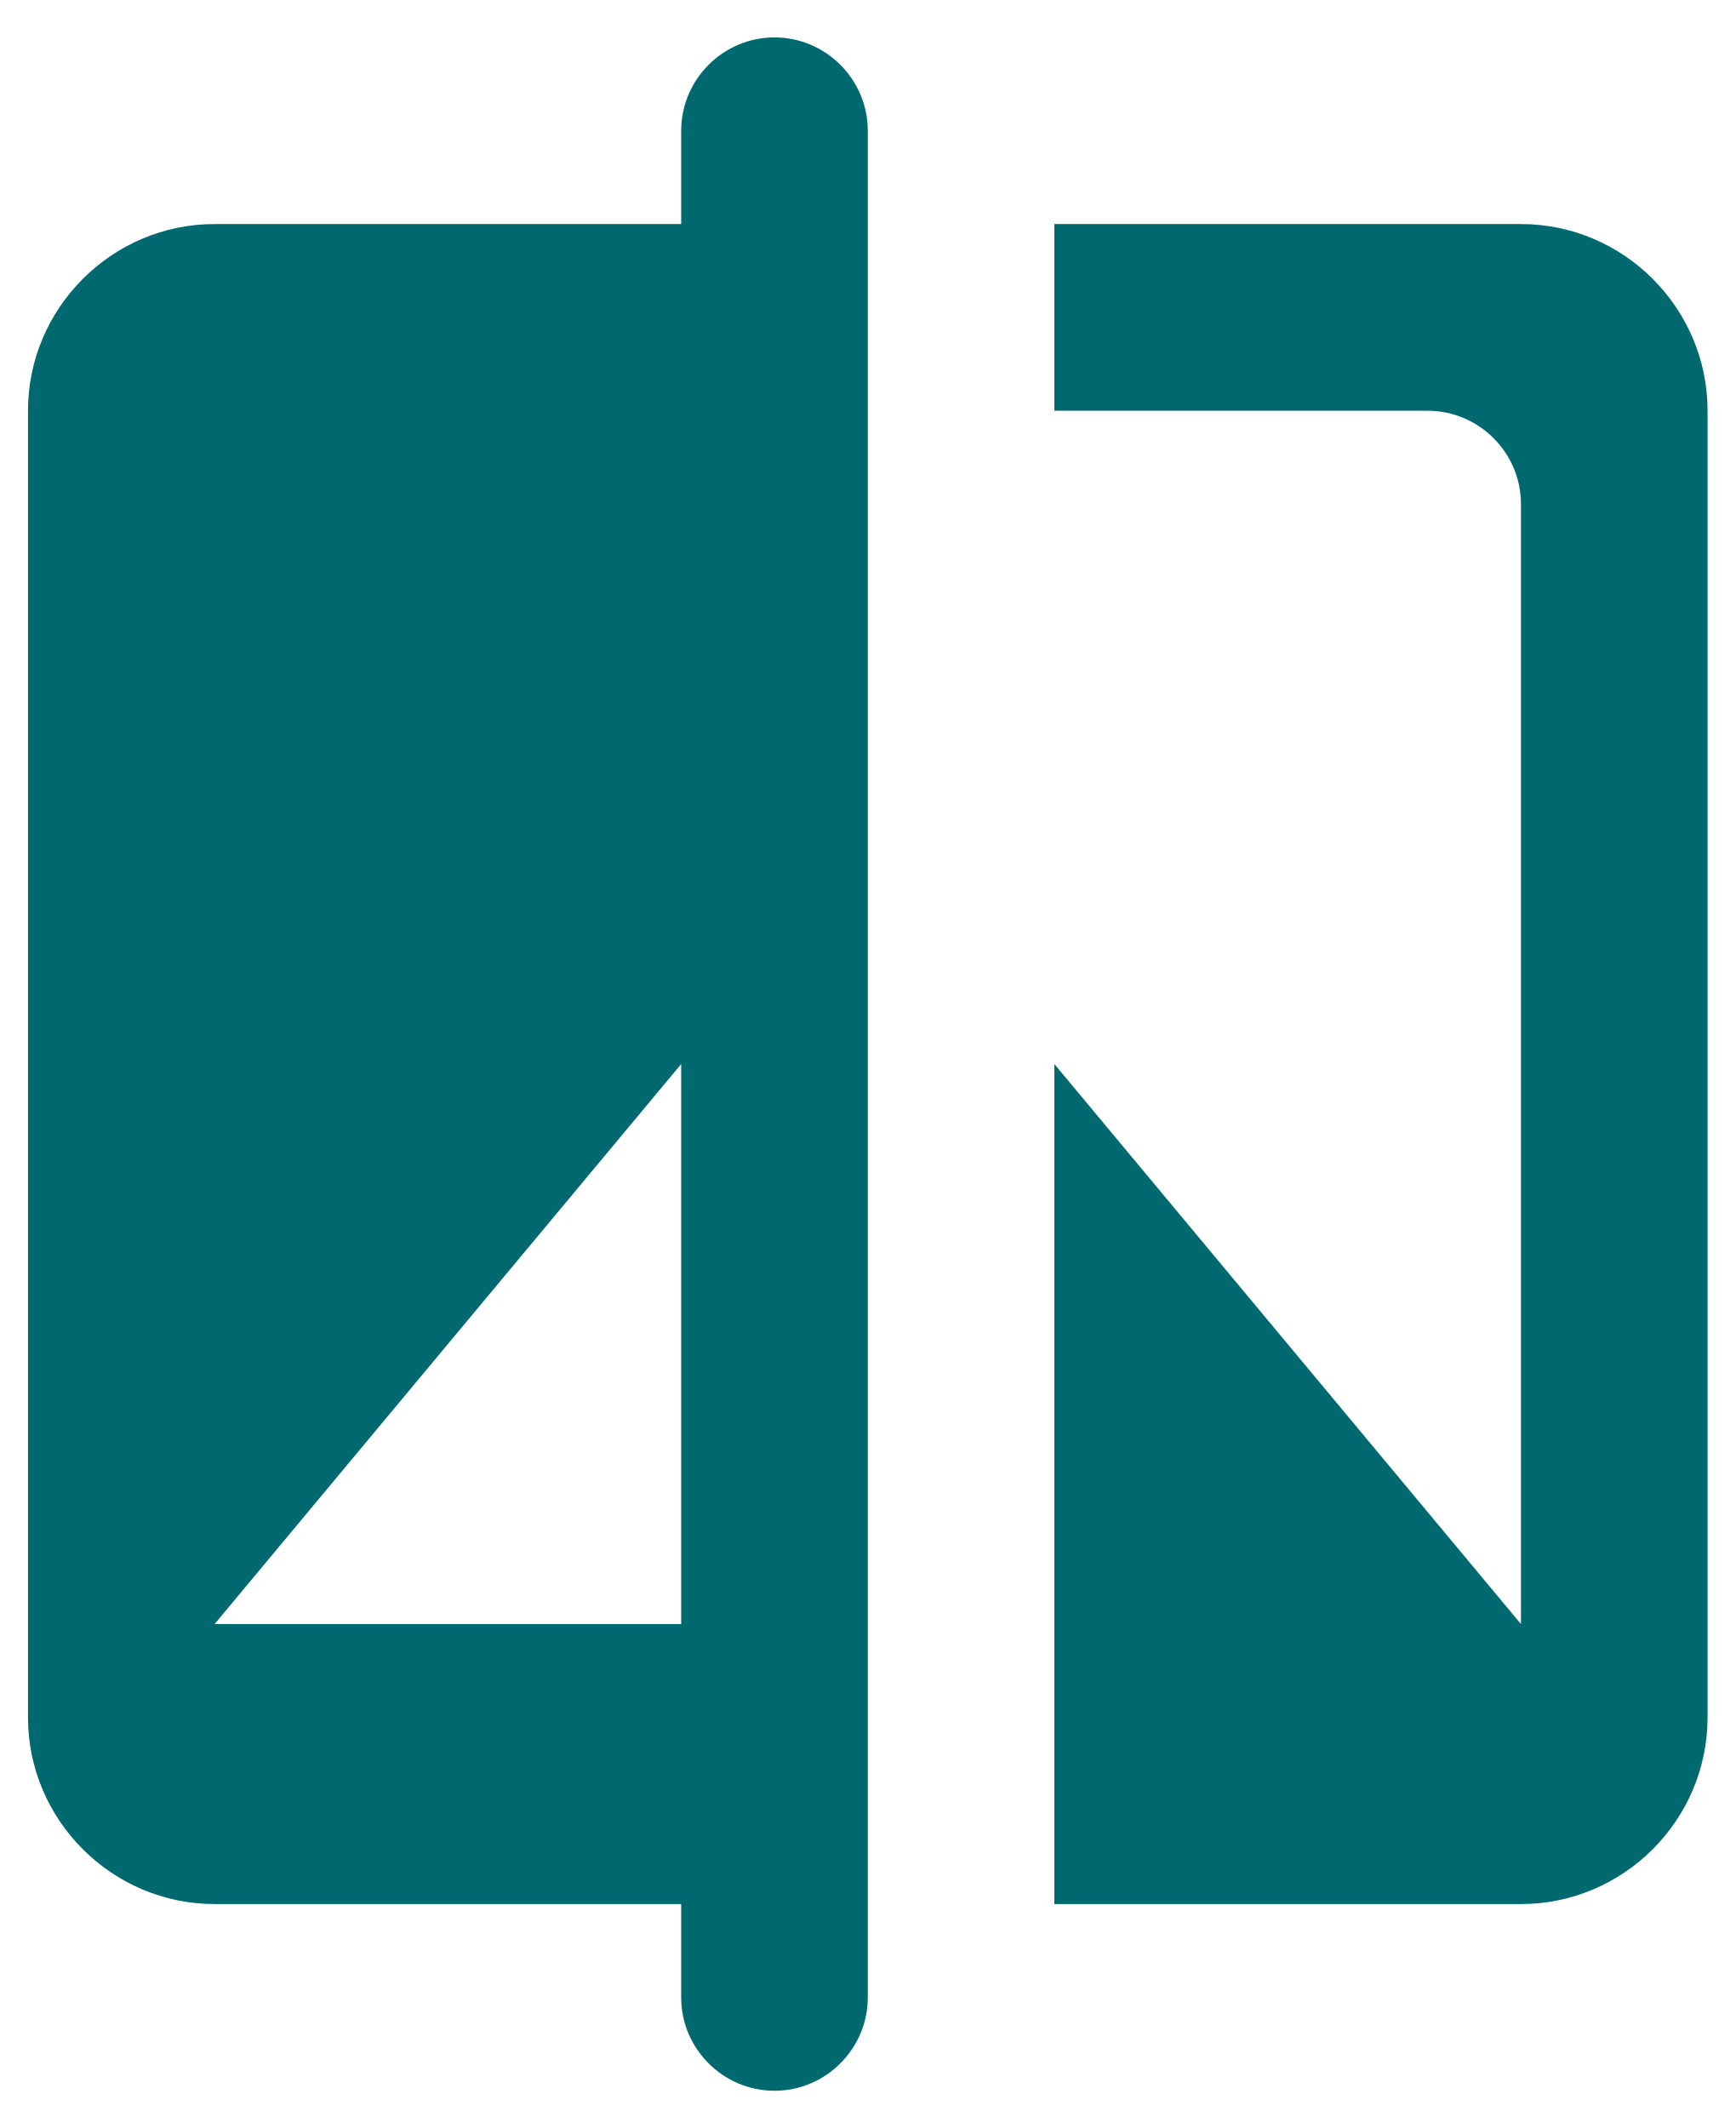
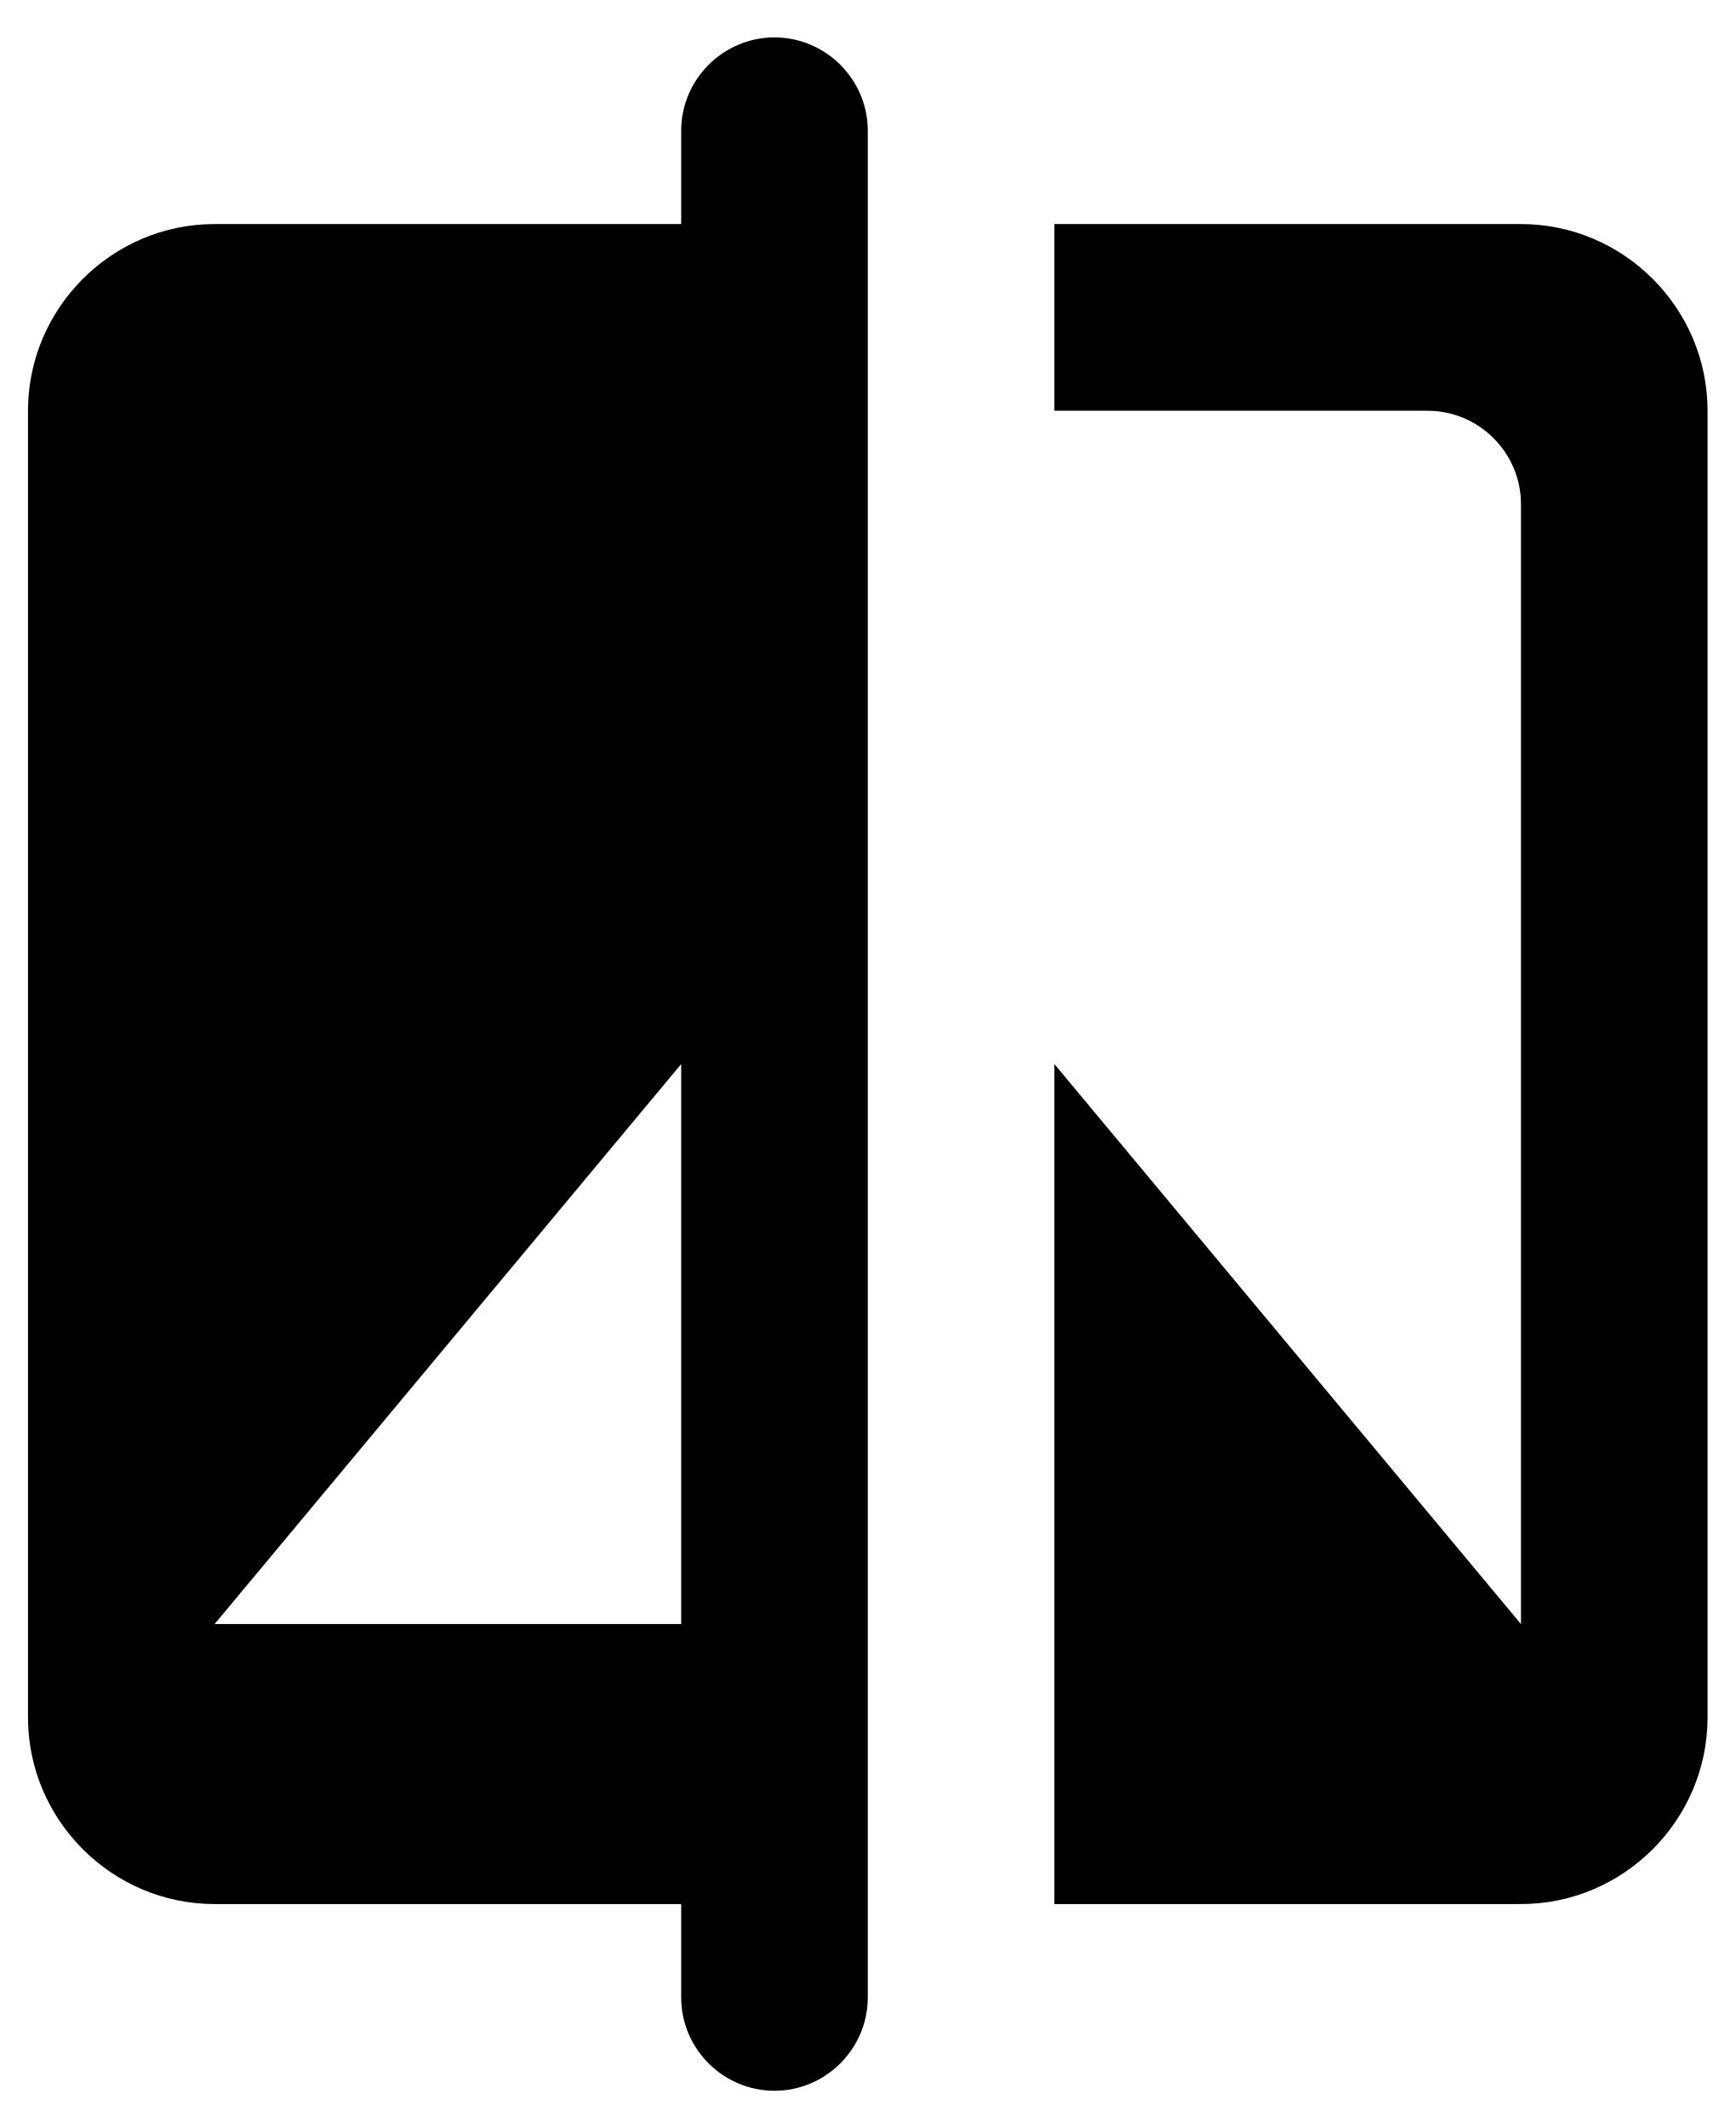
<svg xmlns="http://www.w3.org/2000/svg" width="31" height="38" viewBox="0 0 31 38" fill="none">
-   <path d="M12.167 4.001H3.833C2 4.001 0.5 5.501 0.5 7.335V30.668C0.5 32.501 2 34.001 3.833 34.001H12.167V35.668C12.167 36.585 12.917 37.335 13.833 37.335C14.75 37.335 15.5 36.585 15.5 35.668V2.335C15.5 1.418 14.75 0.668 13.833 0.668C12.917 0.668 12.167 1.418 12.167 2.335V4.001ZM12.167 29.001H3.833L12.167 19.001V29.001ZM27.167 4.001H18.833V7.335H25.5C26.417 7.335 27.167 8.085 27.167 9.001V29.001L18.833 19.001V34.001H27.167C29 34.001 30.5 32.501 30.5 30.668V7.335C30.5 5.501 29 4.001 27.167 4.001Z" fill="#006970" />
+   <path d="M12.167 4.001H3.833C2 4.001 0.5 5.501 0.5 7.335V30.668C0.5 32.501 2 34.001 3.833 34.001H12.167V35.668C12.167 36.585 12.917 37.335 13.833 37.335C14.75 37.335 15.5 36.585 15.5 35.668V2.335C15.5 1.418 14.75 0.668 13.833 0.668C12.917 0.668 12.167 1.418 12.167 2.335V4.001ZM12.167 29.001H3.833L12.167 19.001V29.001ZM27.167 4.001H18.833V7.335H25.5C26.417 7.335 27.167 8.085 27.167 9.001V29.001L18.833 19.001V34.001H27.167C29 34.001 30.5 32.501 30.5 30.668V7.335C30.5 5.501 29 4.001 27.167 4.001Z" fill="currentColor" />
</svg>
